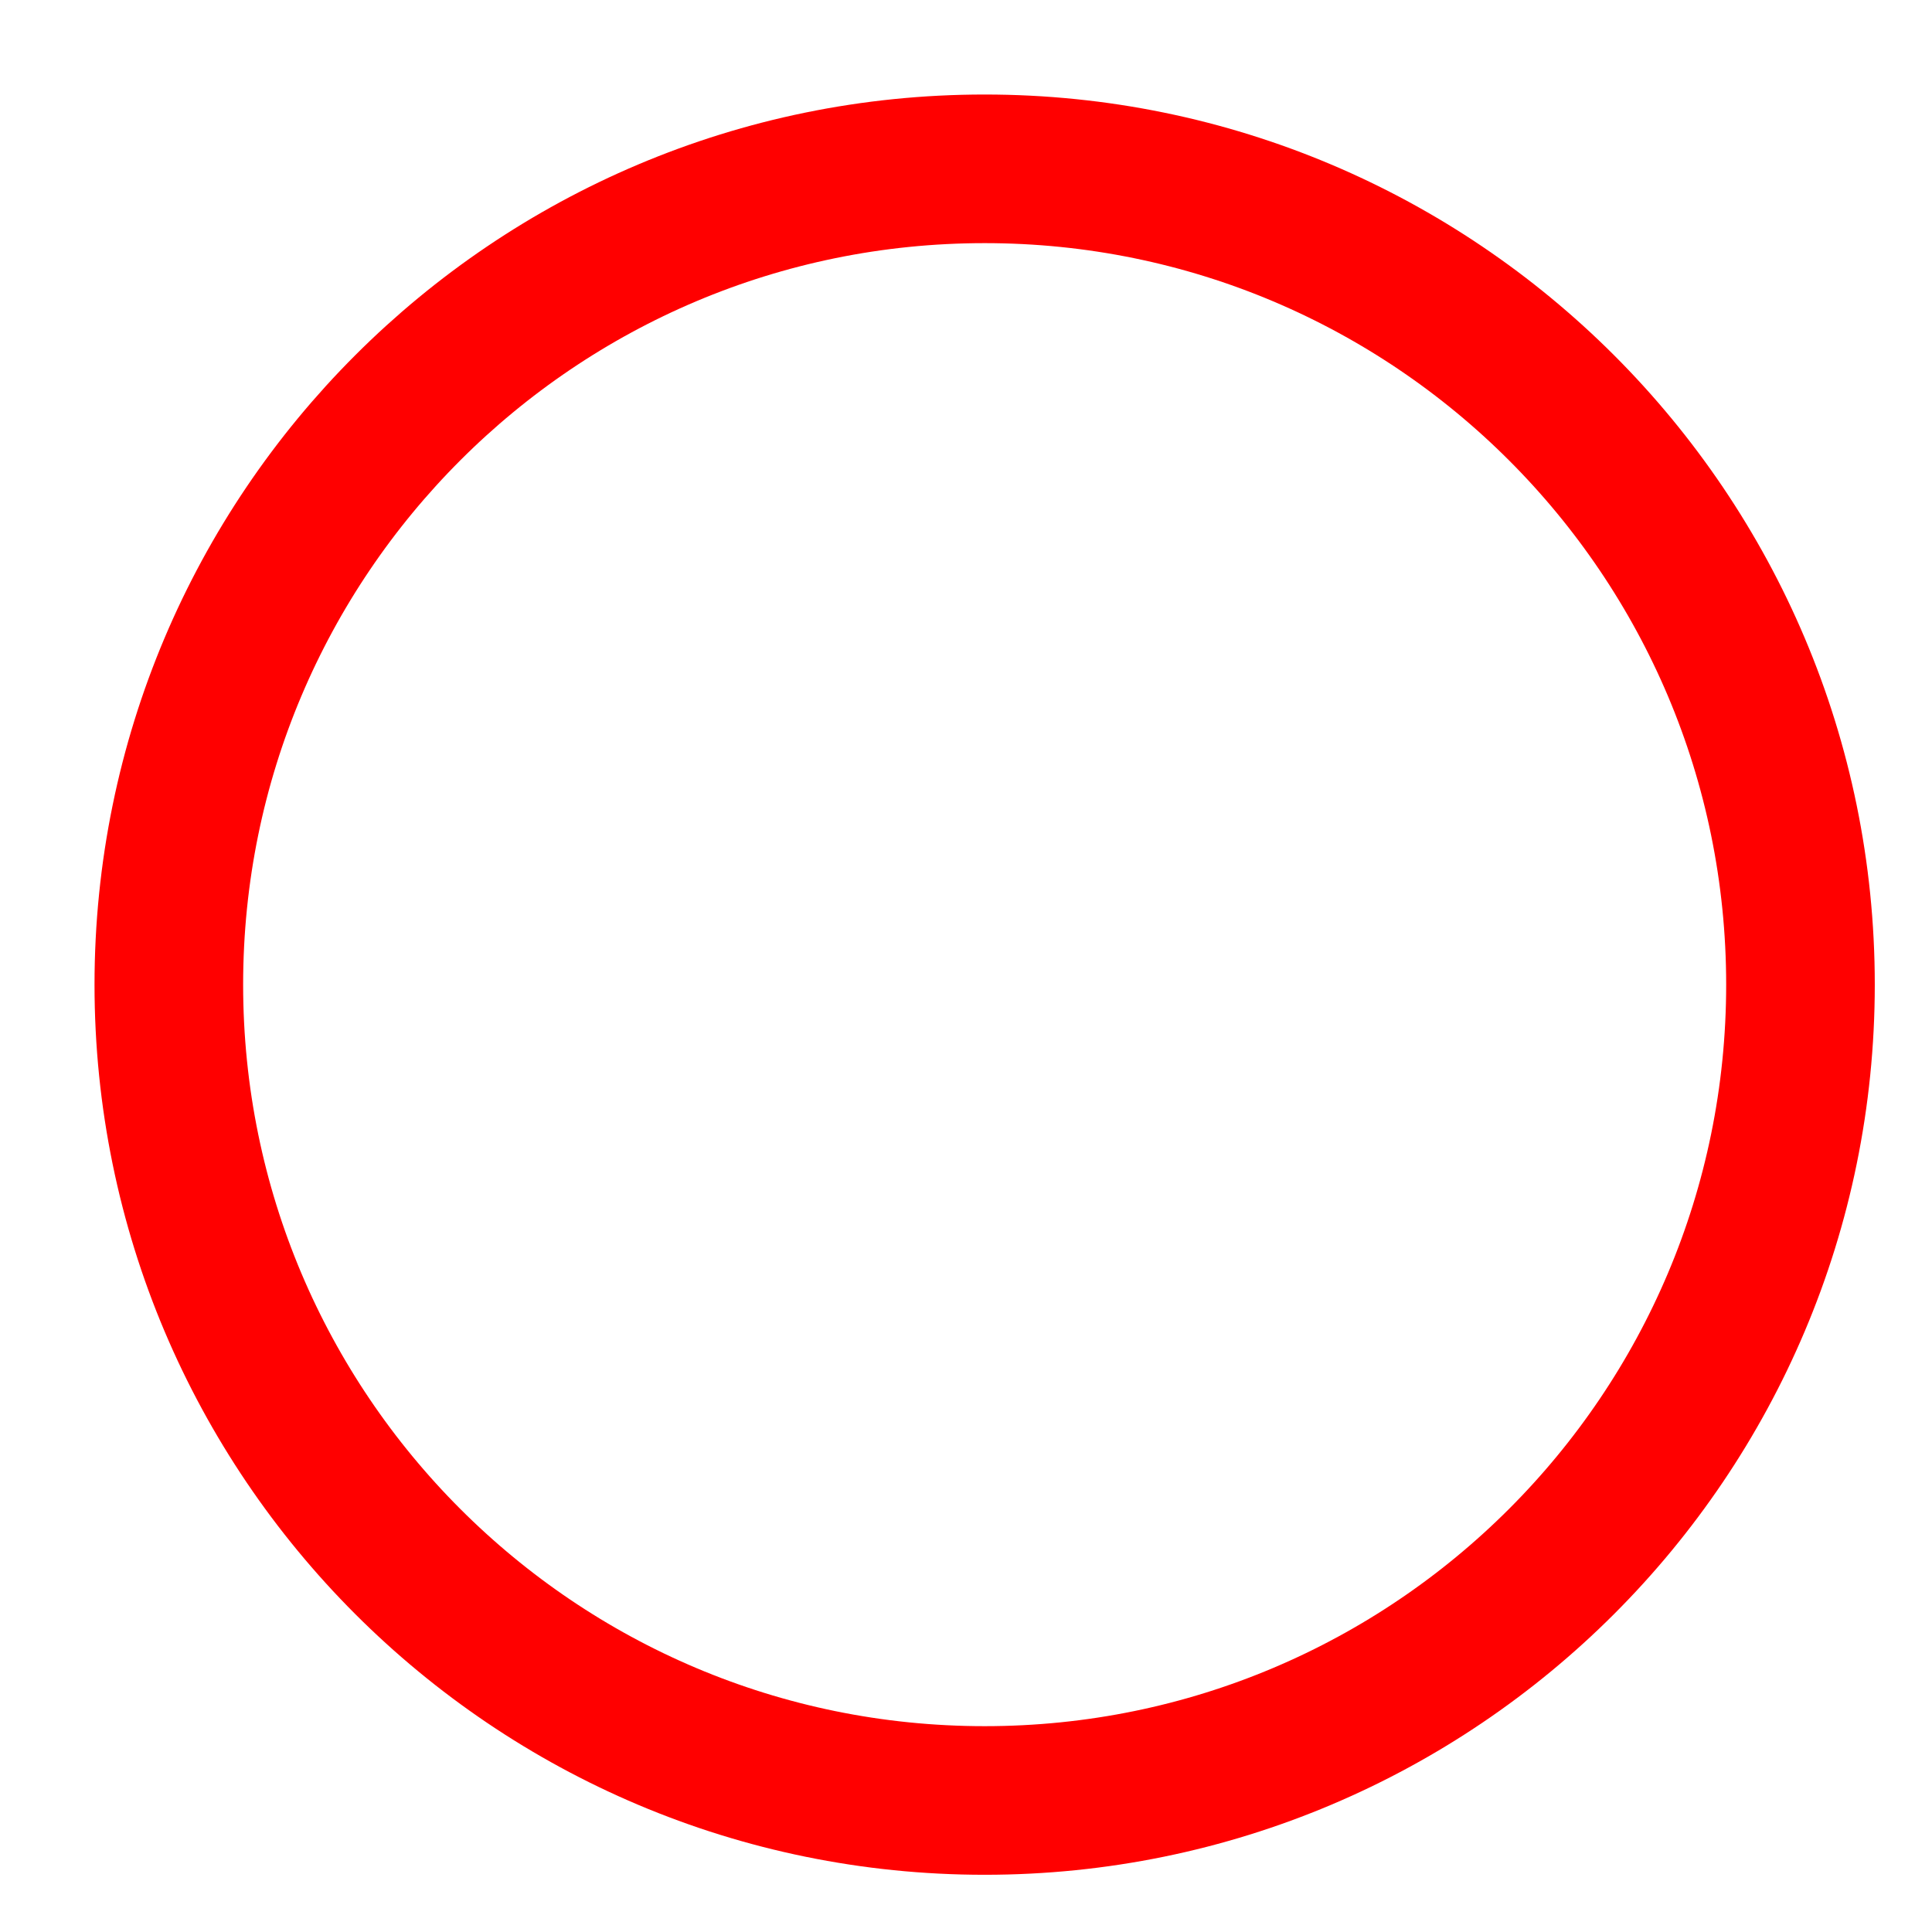
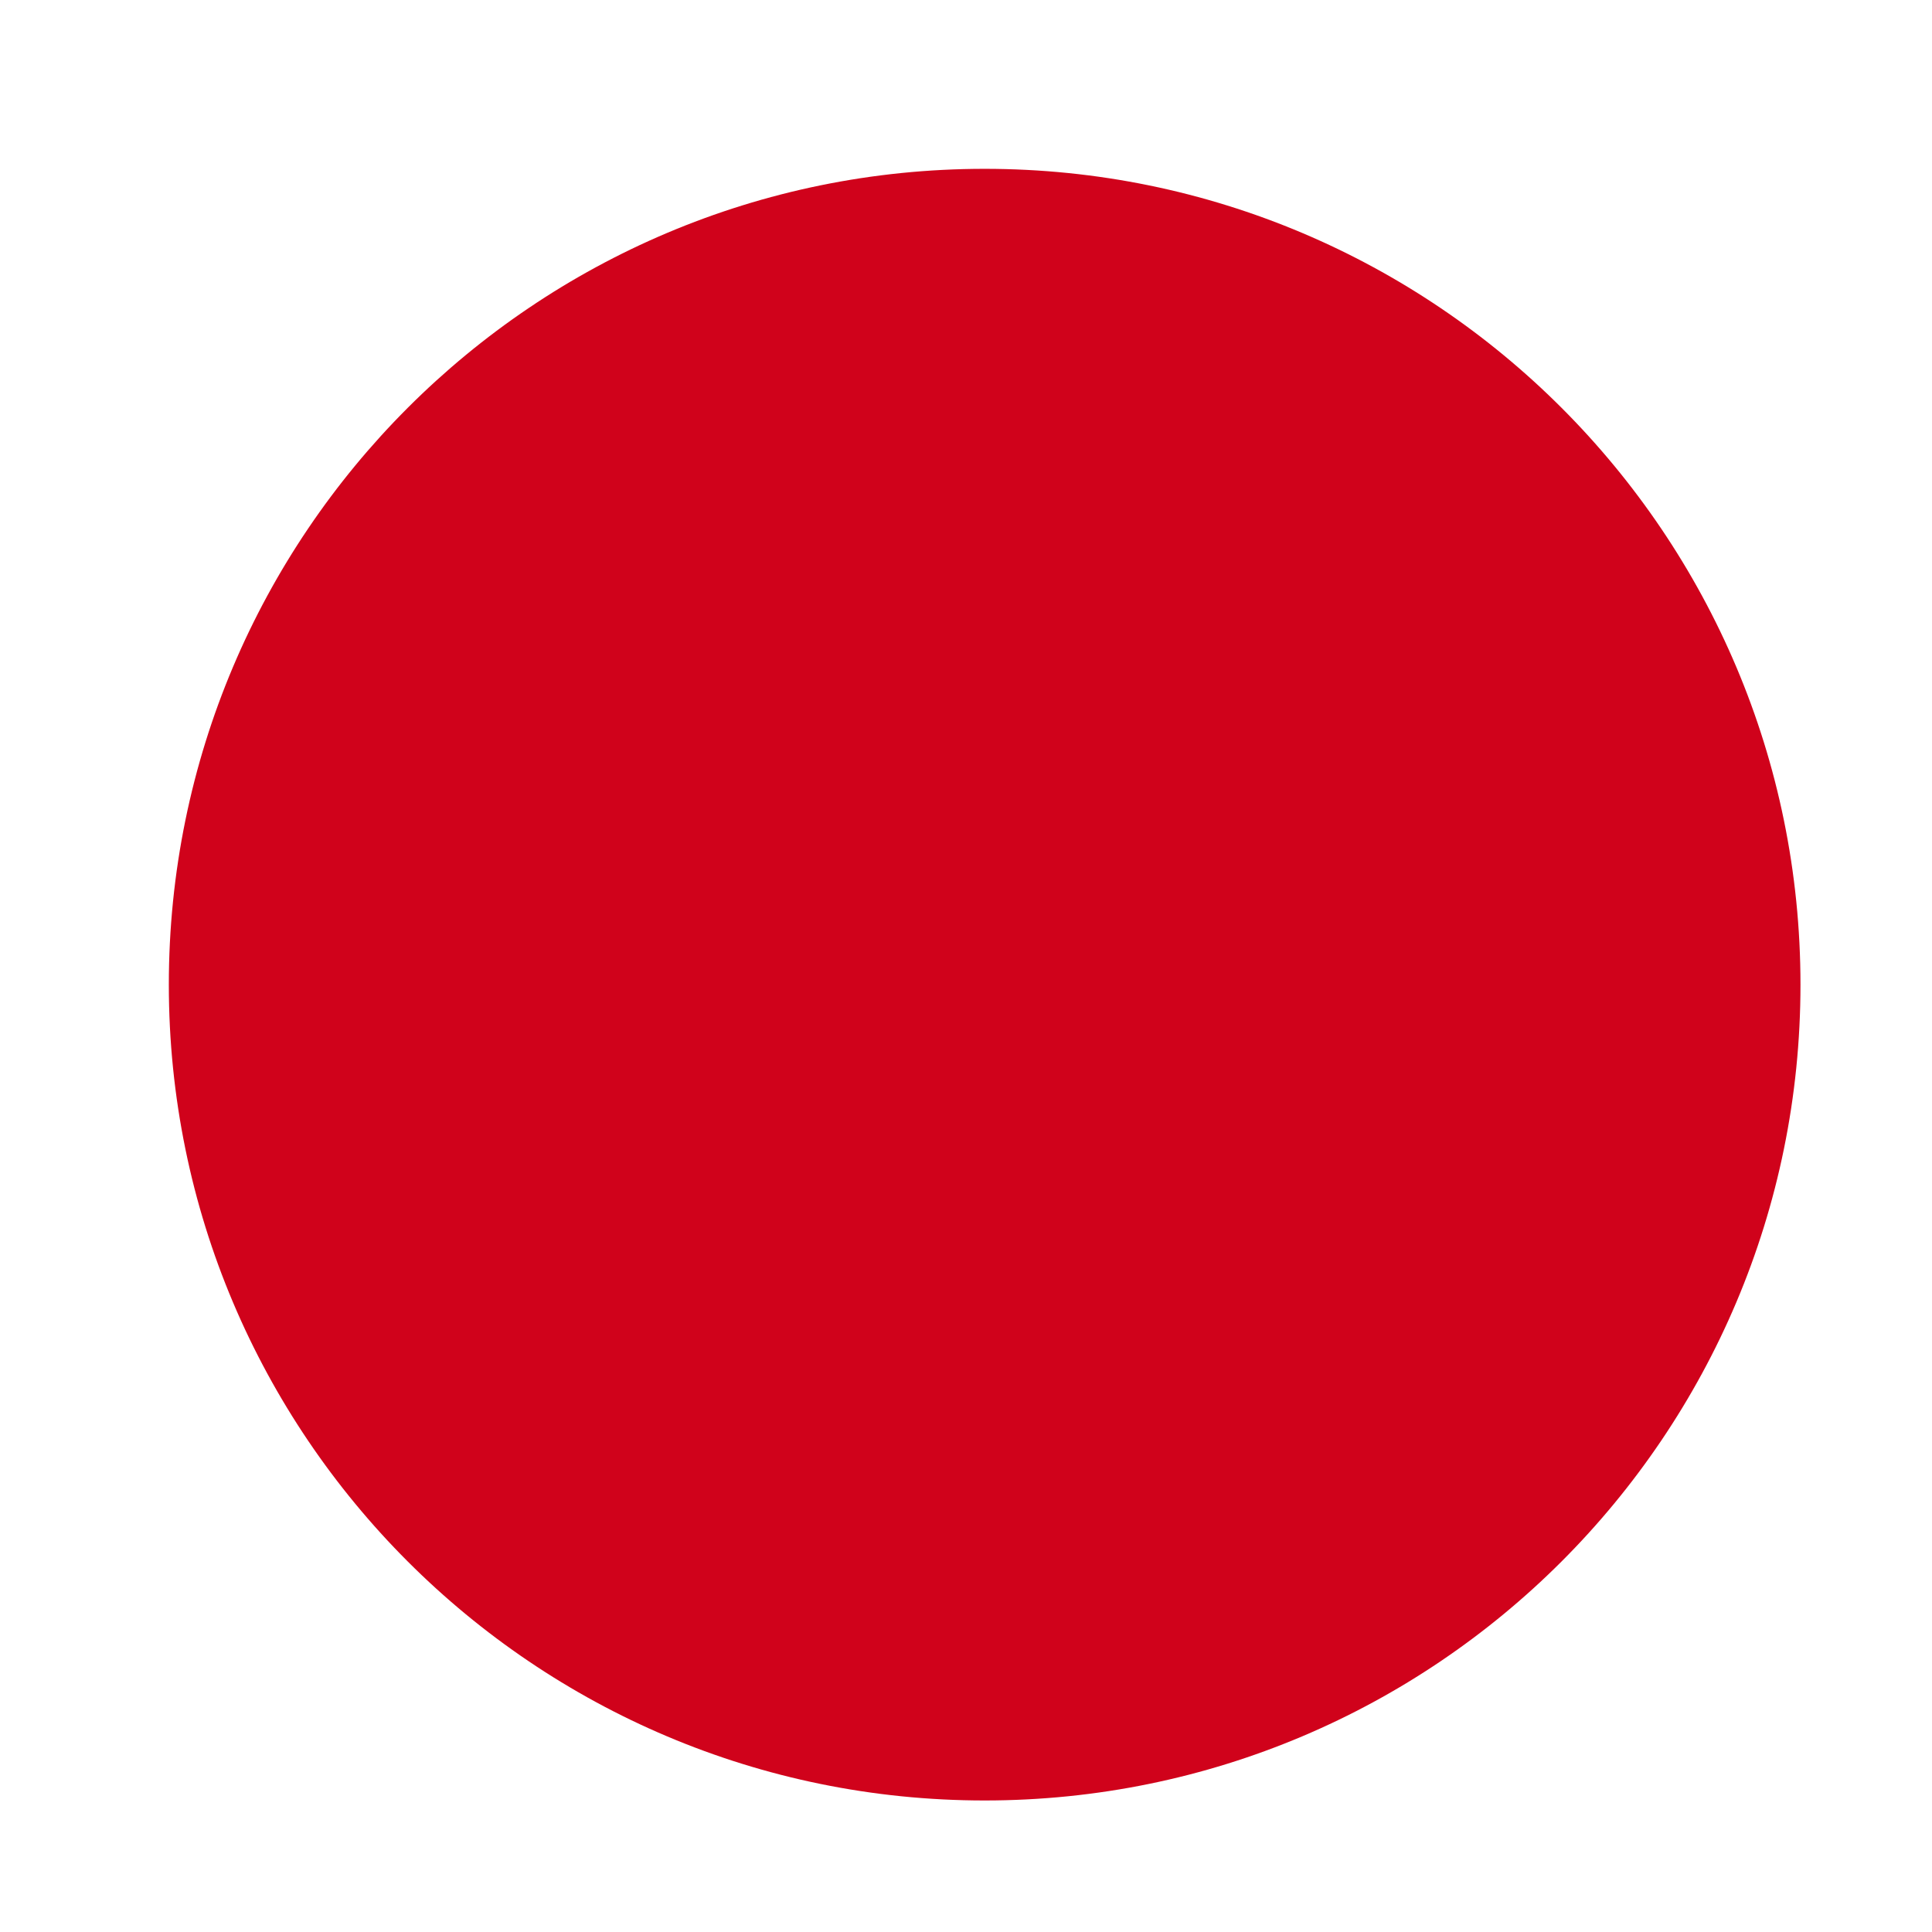
<svg xmlns="http://www.w3.org/2000/svg" width="26px" height="26px" viewBox="0 0 26 26" version="1.1">
  <defs />
-   <g id="Symbols" stroke="red" stroke-width="2" fill="none" fill-rule="evenodd">
-     <g id="Icons/Massa">
+   <g id="Symbols" stroke="none" stroke-width="1" fill="none" fill-rule="evenodd">
+     <g id="Icons/Massa" fill="#D0021B">
      <circle id="Oval-2" cx="13.251" cy="13.251" r="10.979" />
    </g>
  </g>
</svg>
